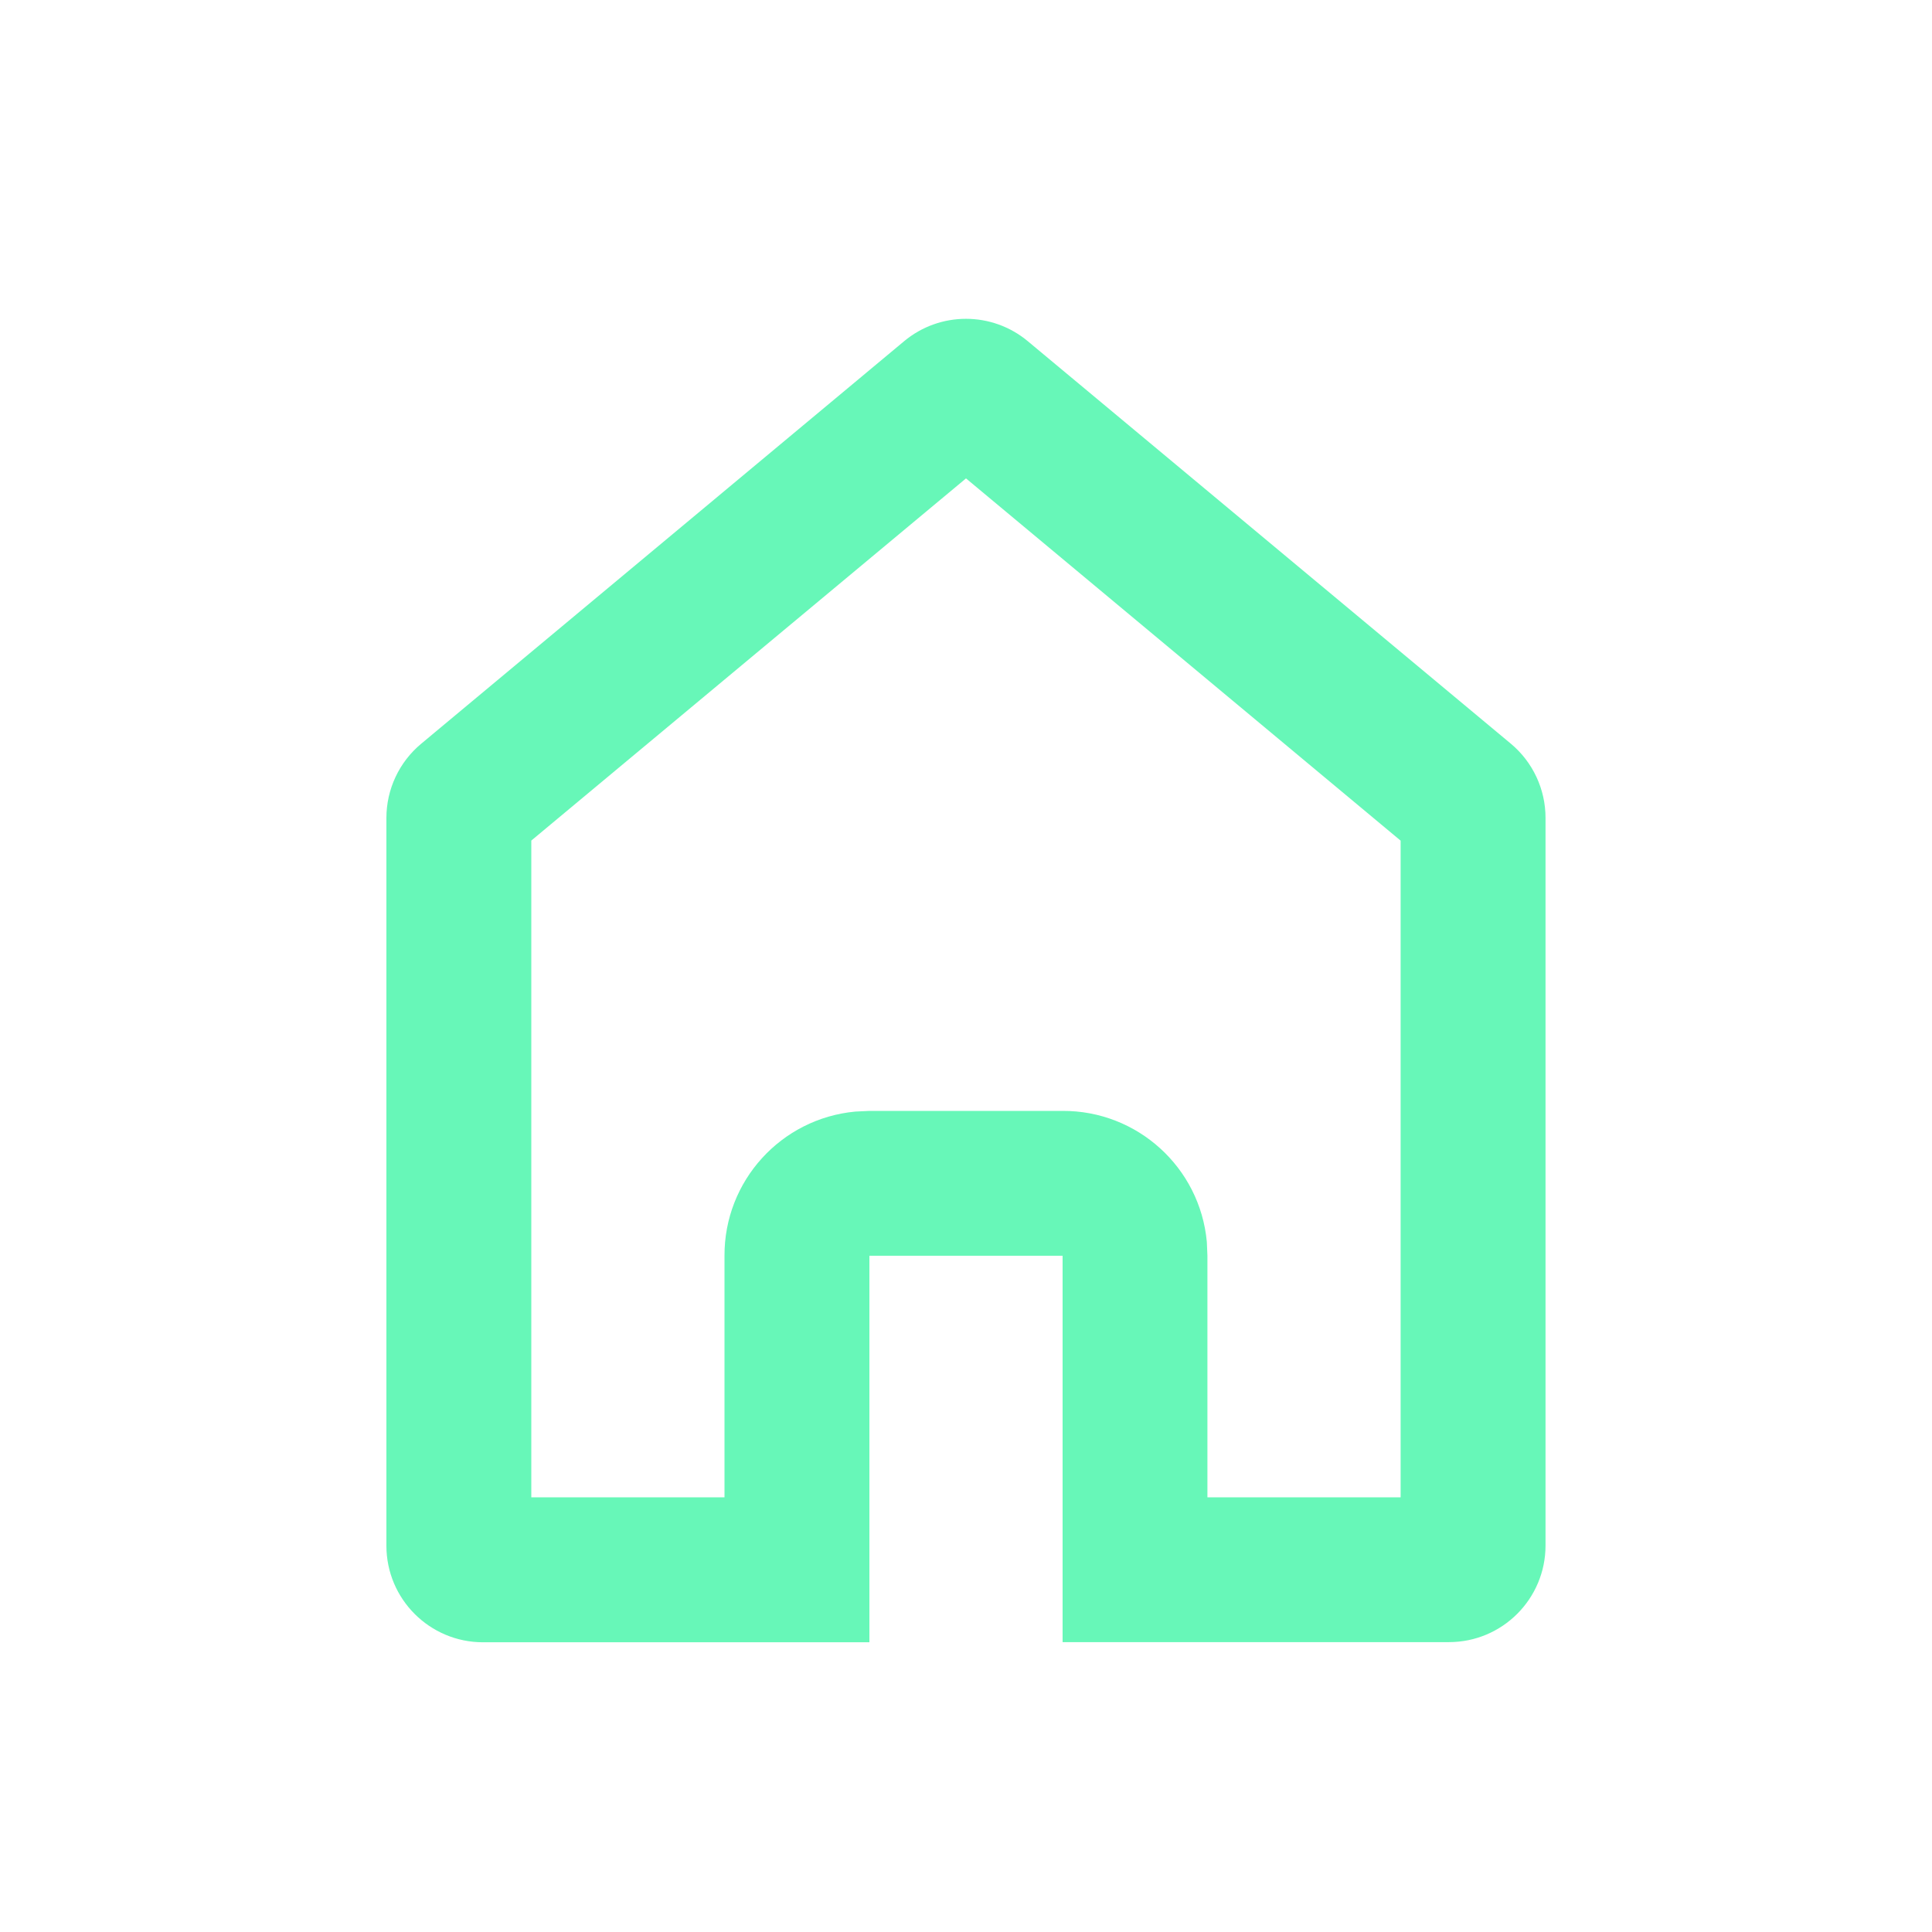
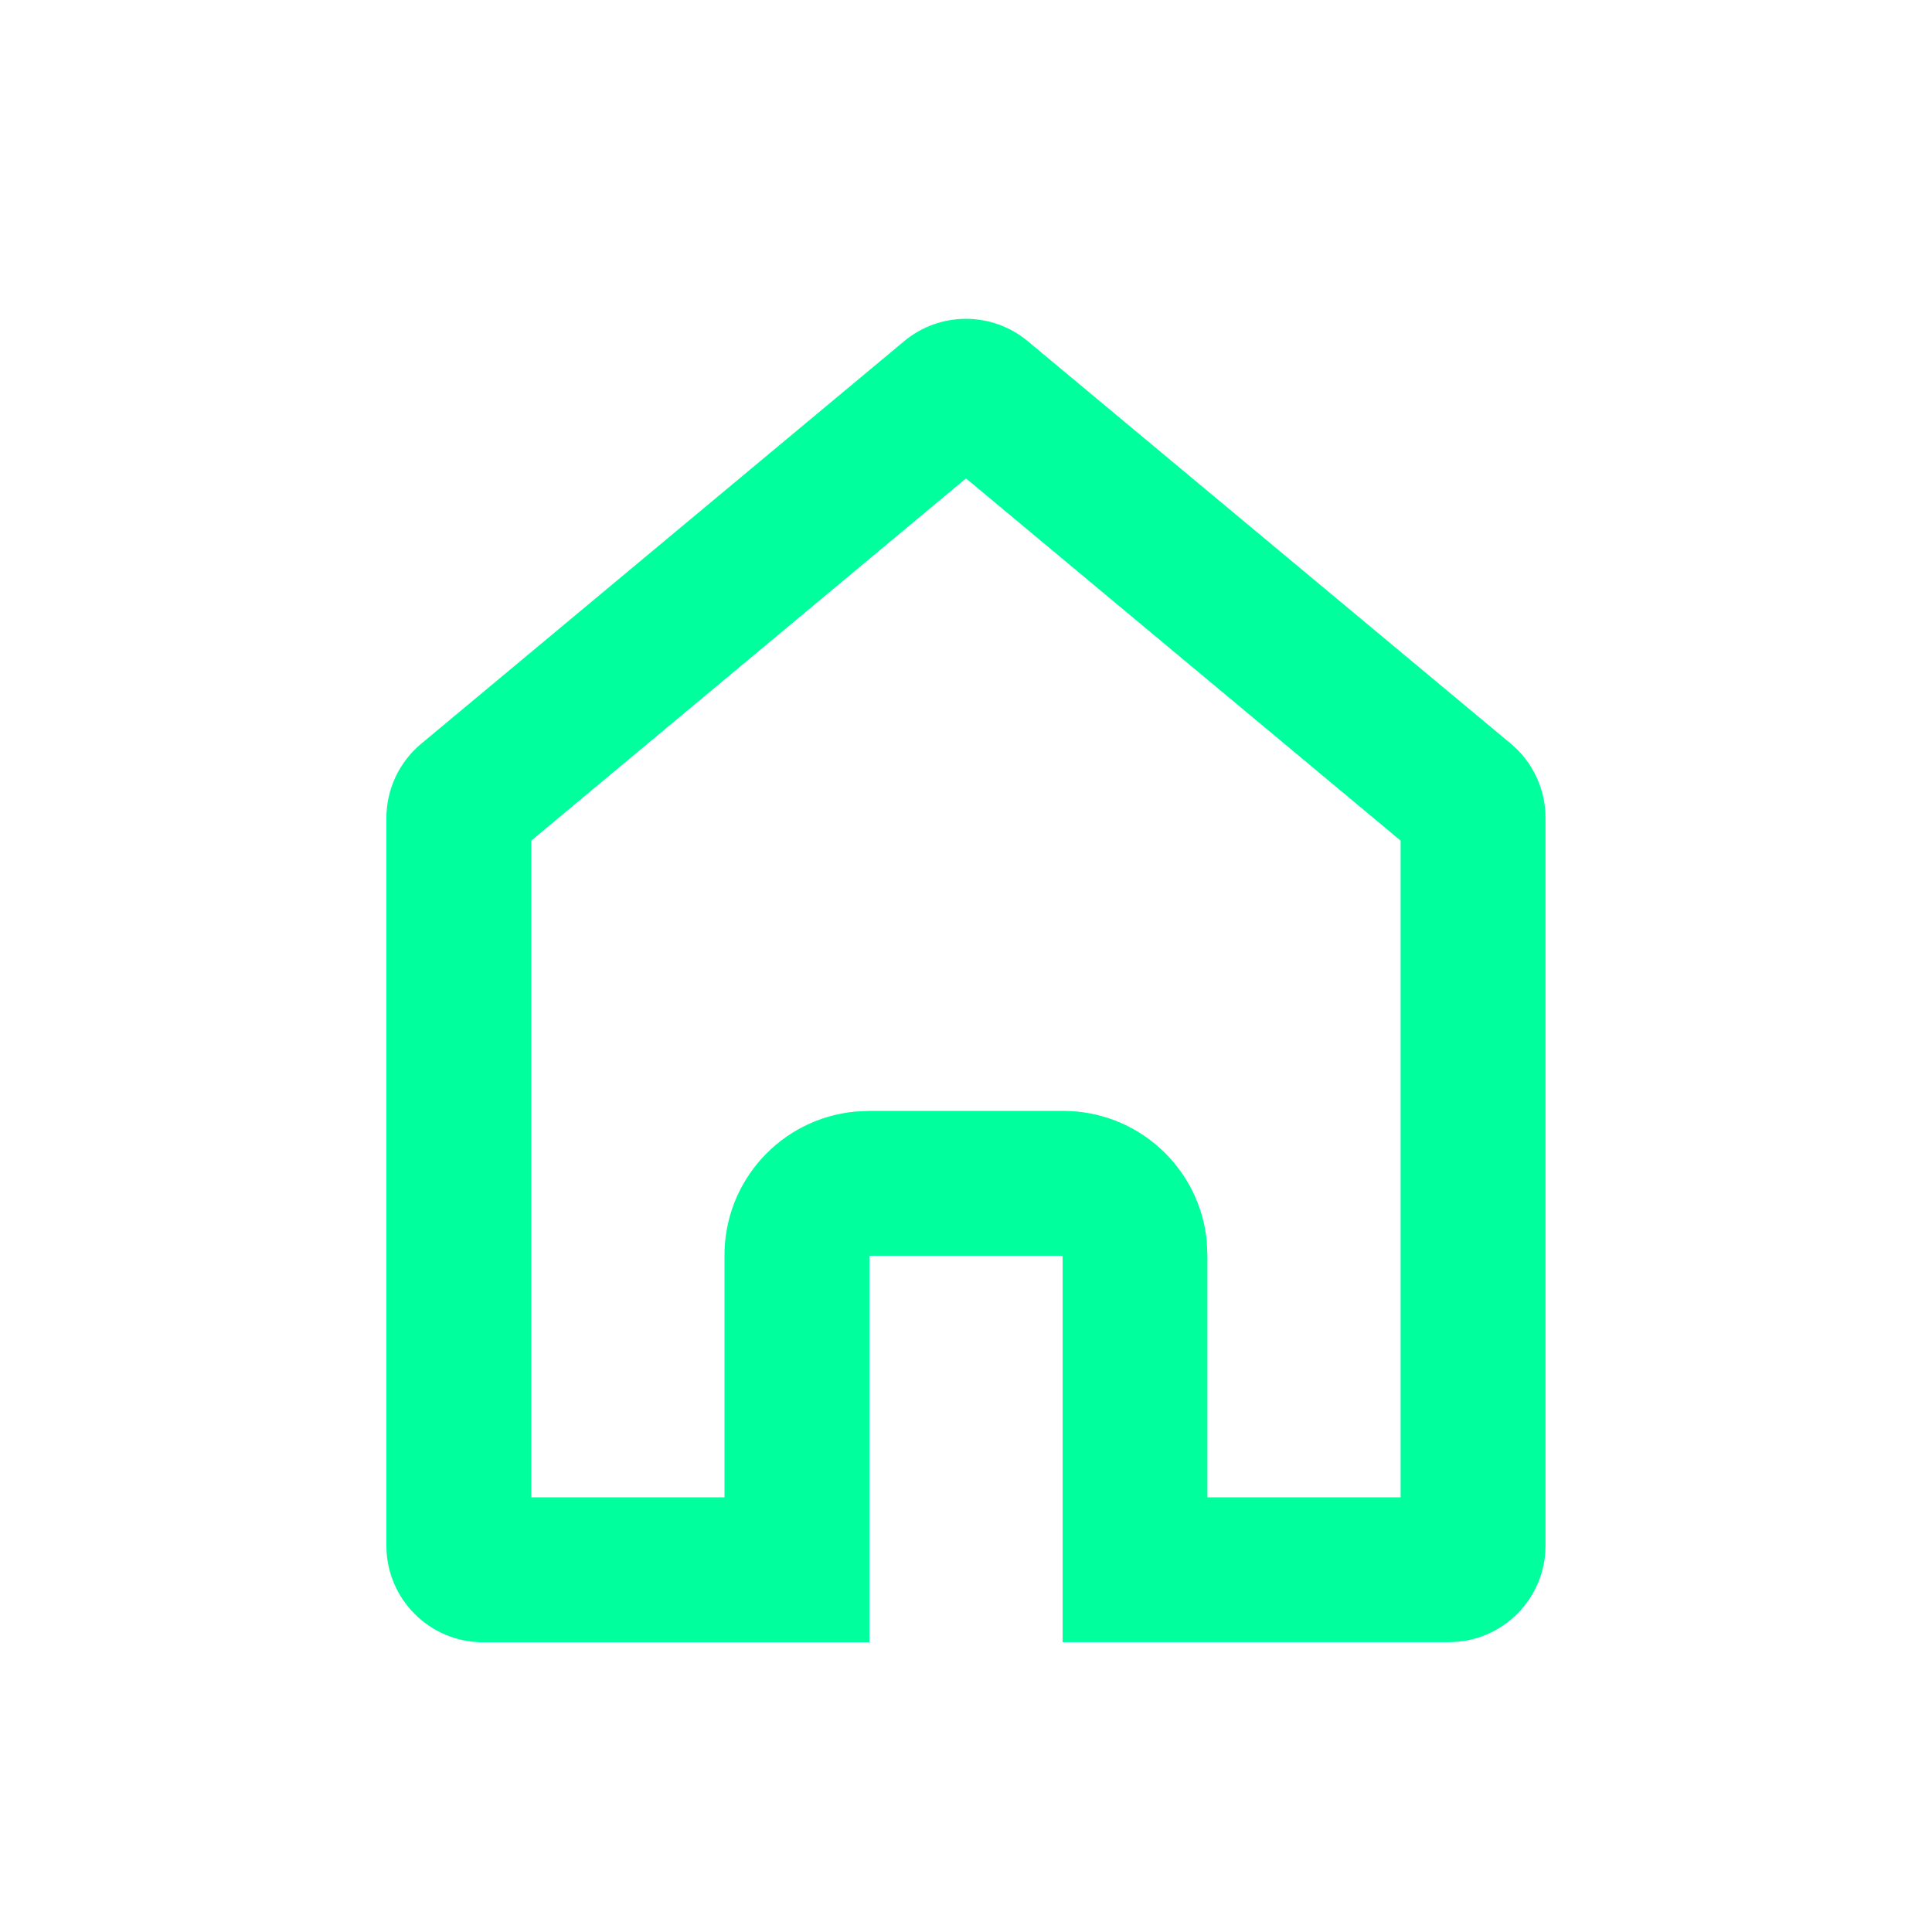
<svg xmlns="http://www.w3.org/2000/svg" id="Icon_Trending" data-name="Icon/Trending" width="26" height="26" viewBox="0 0 26 26">
-   <path id="Home" d="M6.5,17.809H1.3a1.3,1.3,0,0,1-1.3-1.3V6.717a1.3,1.3,0,0,1,.468-1L6.967.3A1.3,1.3,0,0,1,8.632.3l6.5,5.416a1.3,1.3,0,0,1,.467,1v9.791a1.3,1.3,0,0,1-1.3,1.3H9.1v-5.2H6.5v5.2Zm0-7.151H9.1a1.941,1.941,0,0,1,1.941,1.762l.008.188v3.25h2.6V7.021L7.8,2.146,1.95,7.02v8.838h2.6v-3.25a1.941,1.941,0,0,1,1.762-1.941Z" transform="translate(5.2 4.292)" fill="#67F7B8" />
+   <path id="Home" d="M6.5,17.809H1.3a1.3,1.3,0,0,1-1.3-1.3V6.717a1.3,1.3,0,0,1,.468-1L6.967.3A1.3,1.3,0,0,1,8.632.3l6.5,5.416a1.3,1.3,0,0,1,.467,1v9.791a1.3,1.3,0,0,1-1.3,1.3H9.1v-5.2H6.5v5.2Zm0-7.151H9.1a1.941,1.941,0,0,1,1.941,1.762l.008.188v3.25h2.6V7.021L7.8,2.146,1.95,7.02v8.838h2.6v-3.25a1.941,1.941,0,0,1,1.762-1.941Z" transform="translate(5.2 4.292)" fill="#00FF9D" />
</svg>
